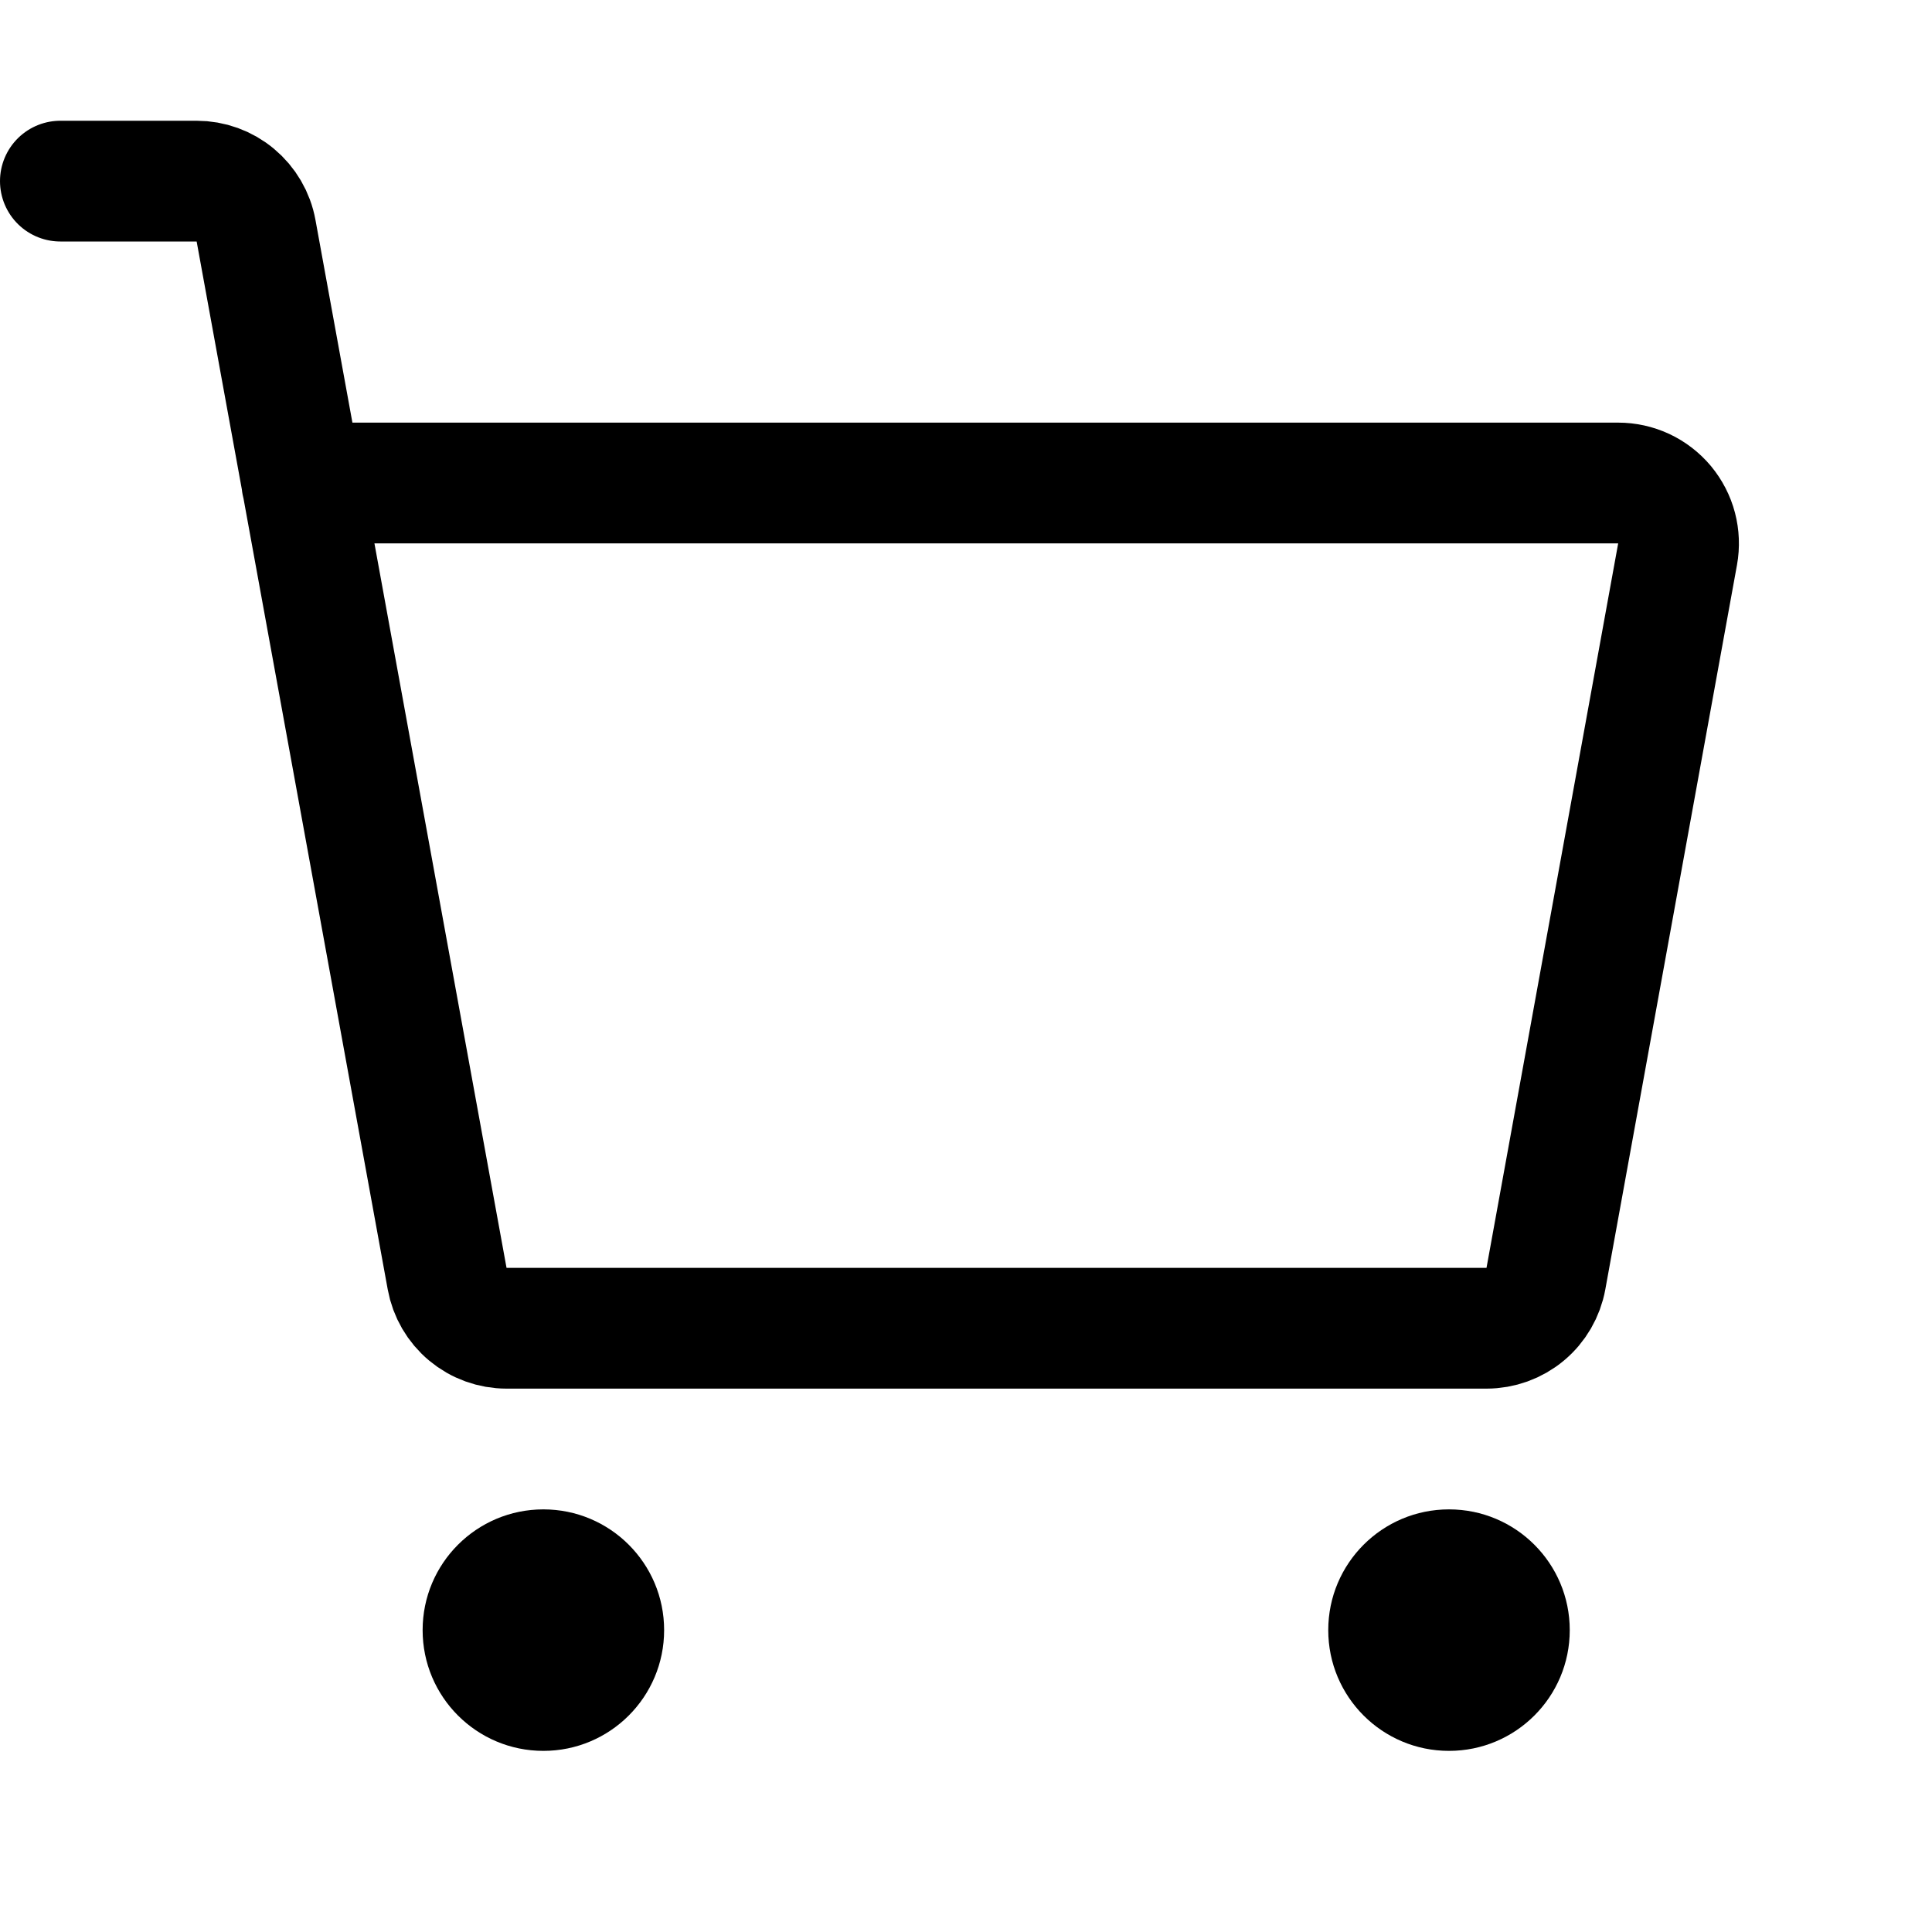
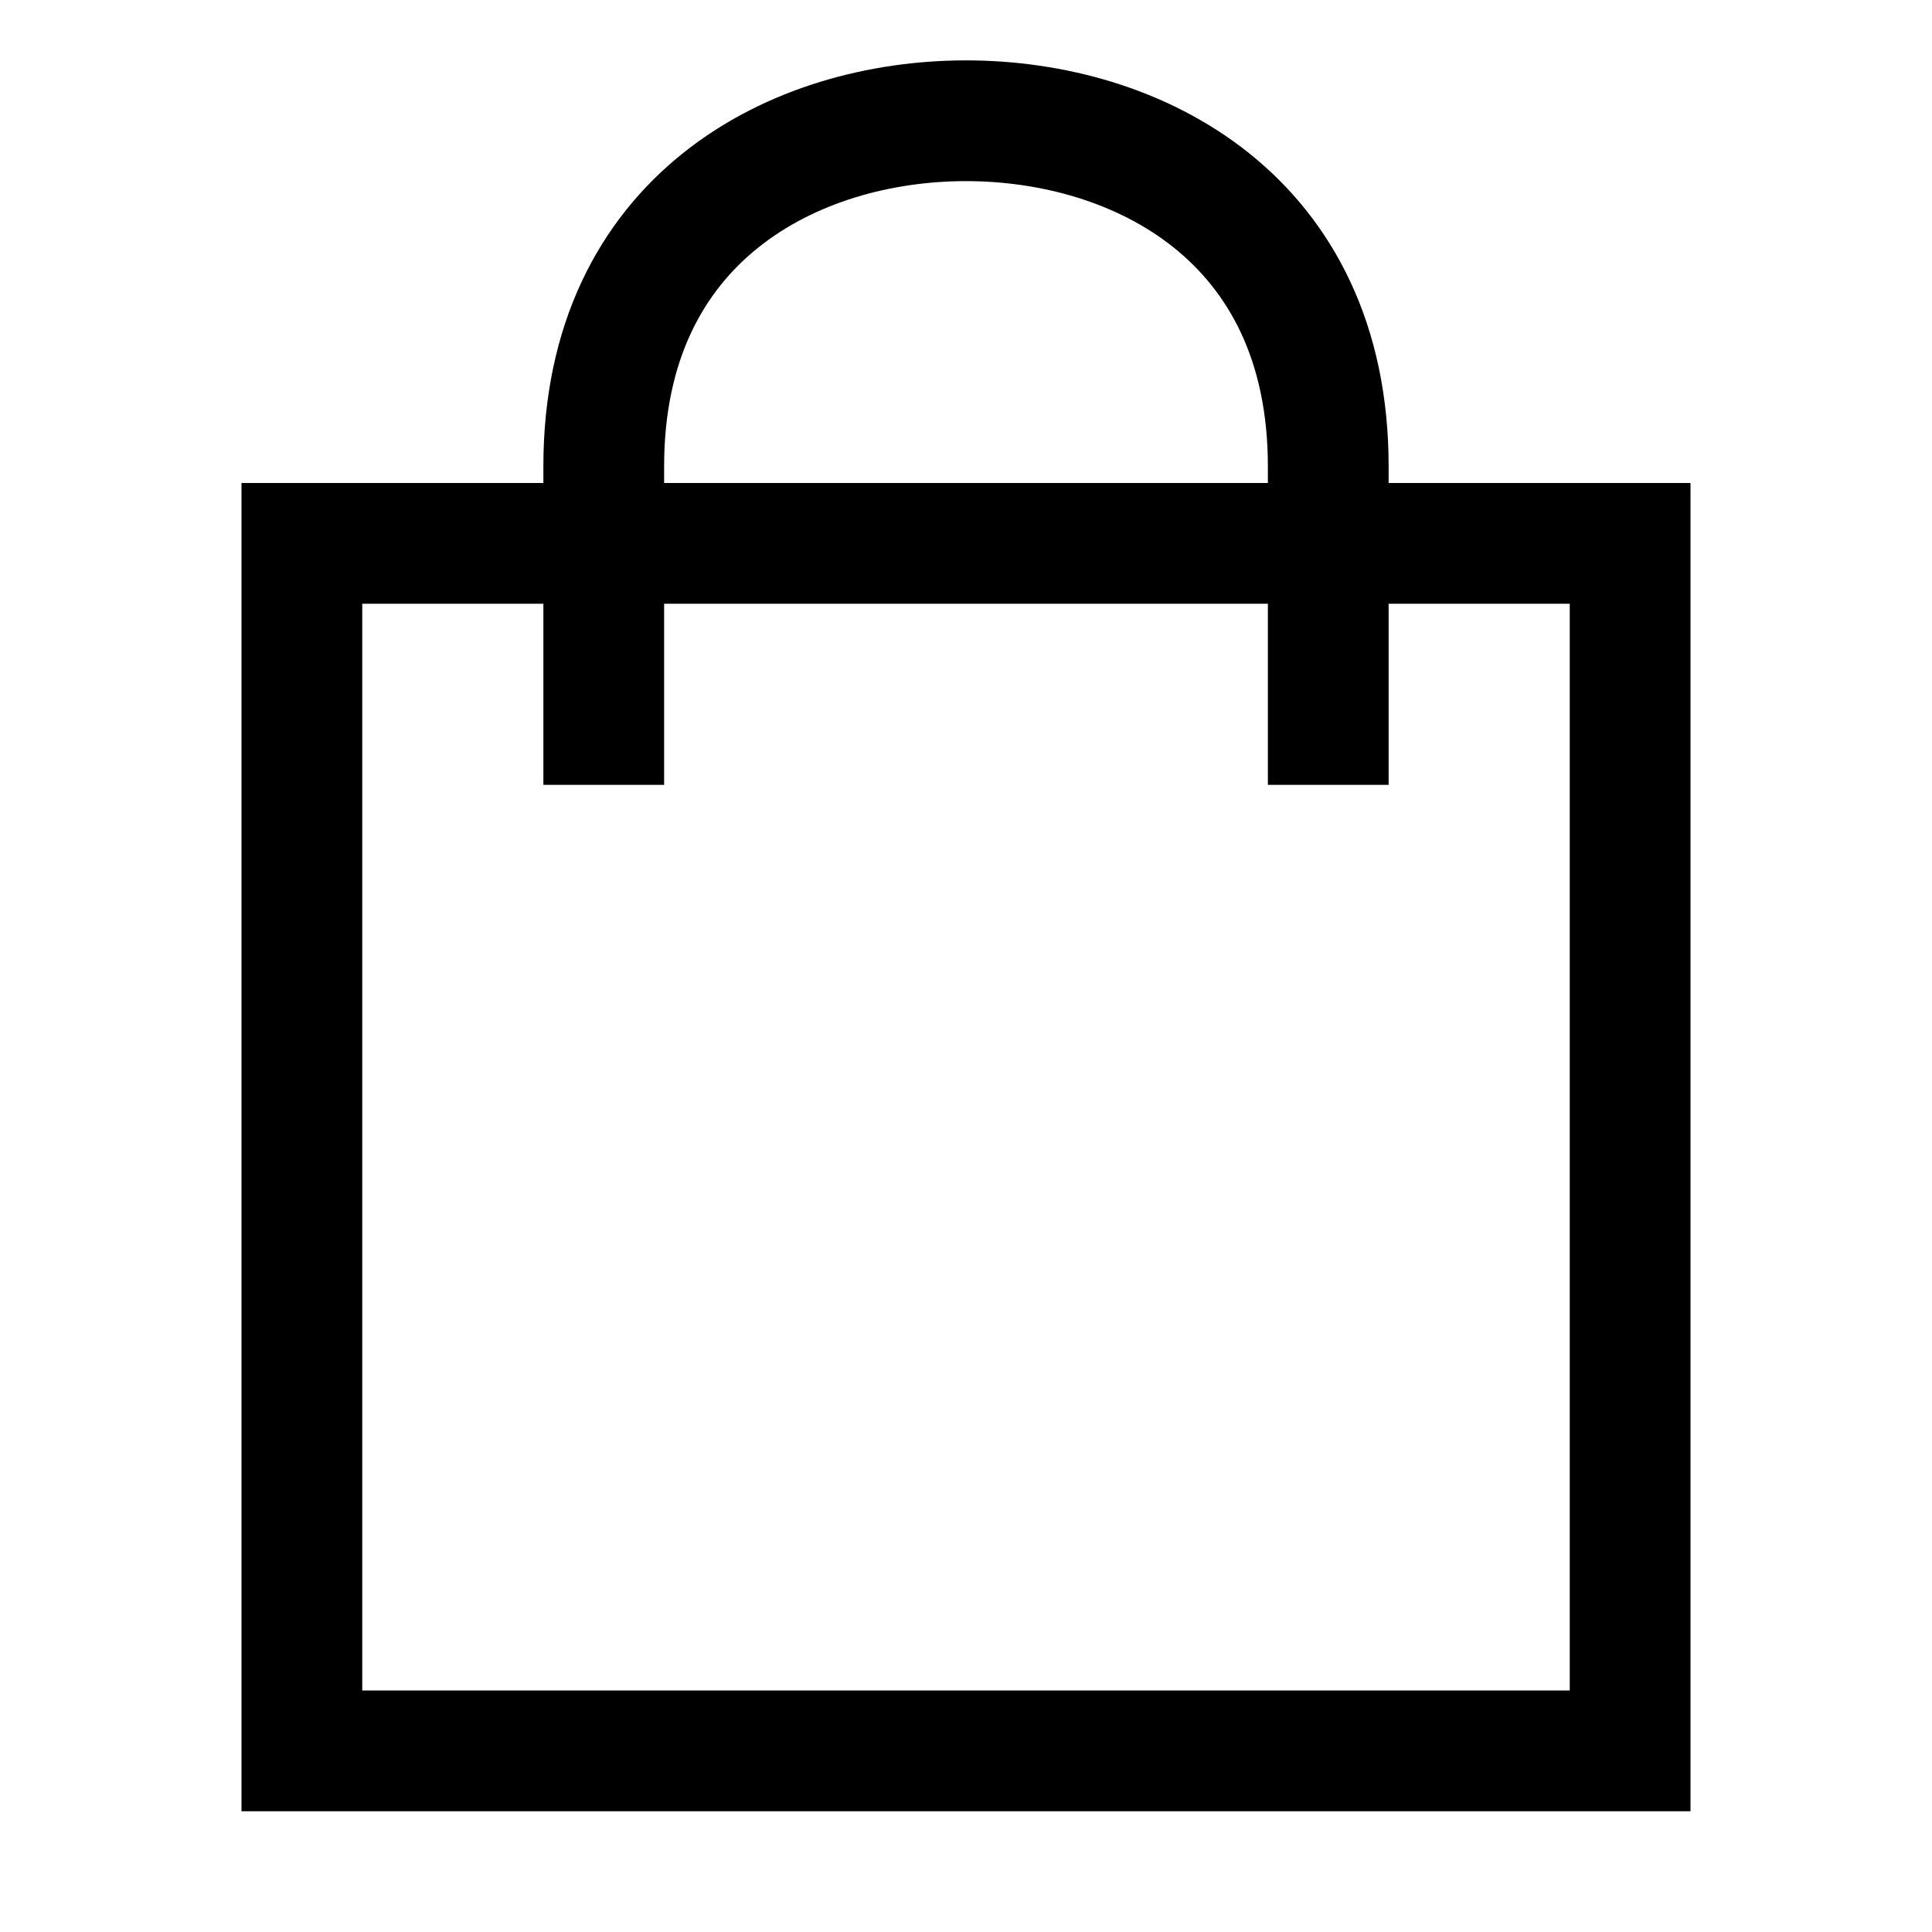
- <svg xmlns="http://www.w3.org/2000/svg" width="32" height="32" viewBox="0 0 32 32" fill="none">
-   <path d="M9 29C10.105 29 11 28.105 11 27C11 25.895 10.105 25 9 25C7.895 25 7 25.895 7 27C7 28.105 7.895 29 9 29Z" fill="black" />
-   <path d="M24 29C25.105 29 26 28.105 26 27C26 25.895 25.105 25 24 25C22.895 25 22 25.895 22 27C22 28.105 22.895 29 24 29Z" fill="black" />
-   <path d="M5 8H26.802C26.948 8 27.093 8.032 27.226 8.094C27.358 8.156 27.476 8.247 27.57 8.359C27.663 8.472 27.732 8.603 27.769 8.745C27.806 8.887 27.812 9.035 27.786 9.179L25.605 21.179C25.563 21.409 25.442 21.618 25.262 21.768C25.082 21.918 24.855 22 24.621 22H8.39C8.156 22 7.929 21.918 7.749 21.768C7.569 21.618 7.448 21.41 7.406 21.179L4.241 3.821C4.199 3.59 4.077 3.382 3.897 3.232C3.718 3.082 3.491 3 3.257 3H1" stroke="black" stroke-width="2" stroke-linecap="round" stroke-linejoin="round" />
+ <svg xmlns="http://www.w3.org/2000/svg" width="16" height="16" viewBox="0 0 16 16" fill="none">
+   <path d="M13 14.5H13.5V14V5V4.5H13H3H2.5V5V14V14.5H3H13Z" stroke="black" stroke-miterlimit="10" stroke-linecap="square" />
+   <path d="M5 6L5 3.862C5 1.8 6.586 1 8 1C9.414 1 11 1.8 11 3.862V6" stroke="black" stroke-miterlimit="10" stroke-linecap="square" />
</svg>
